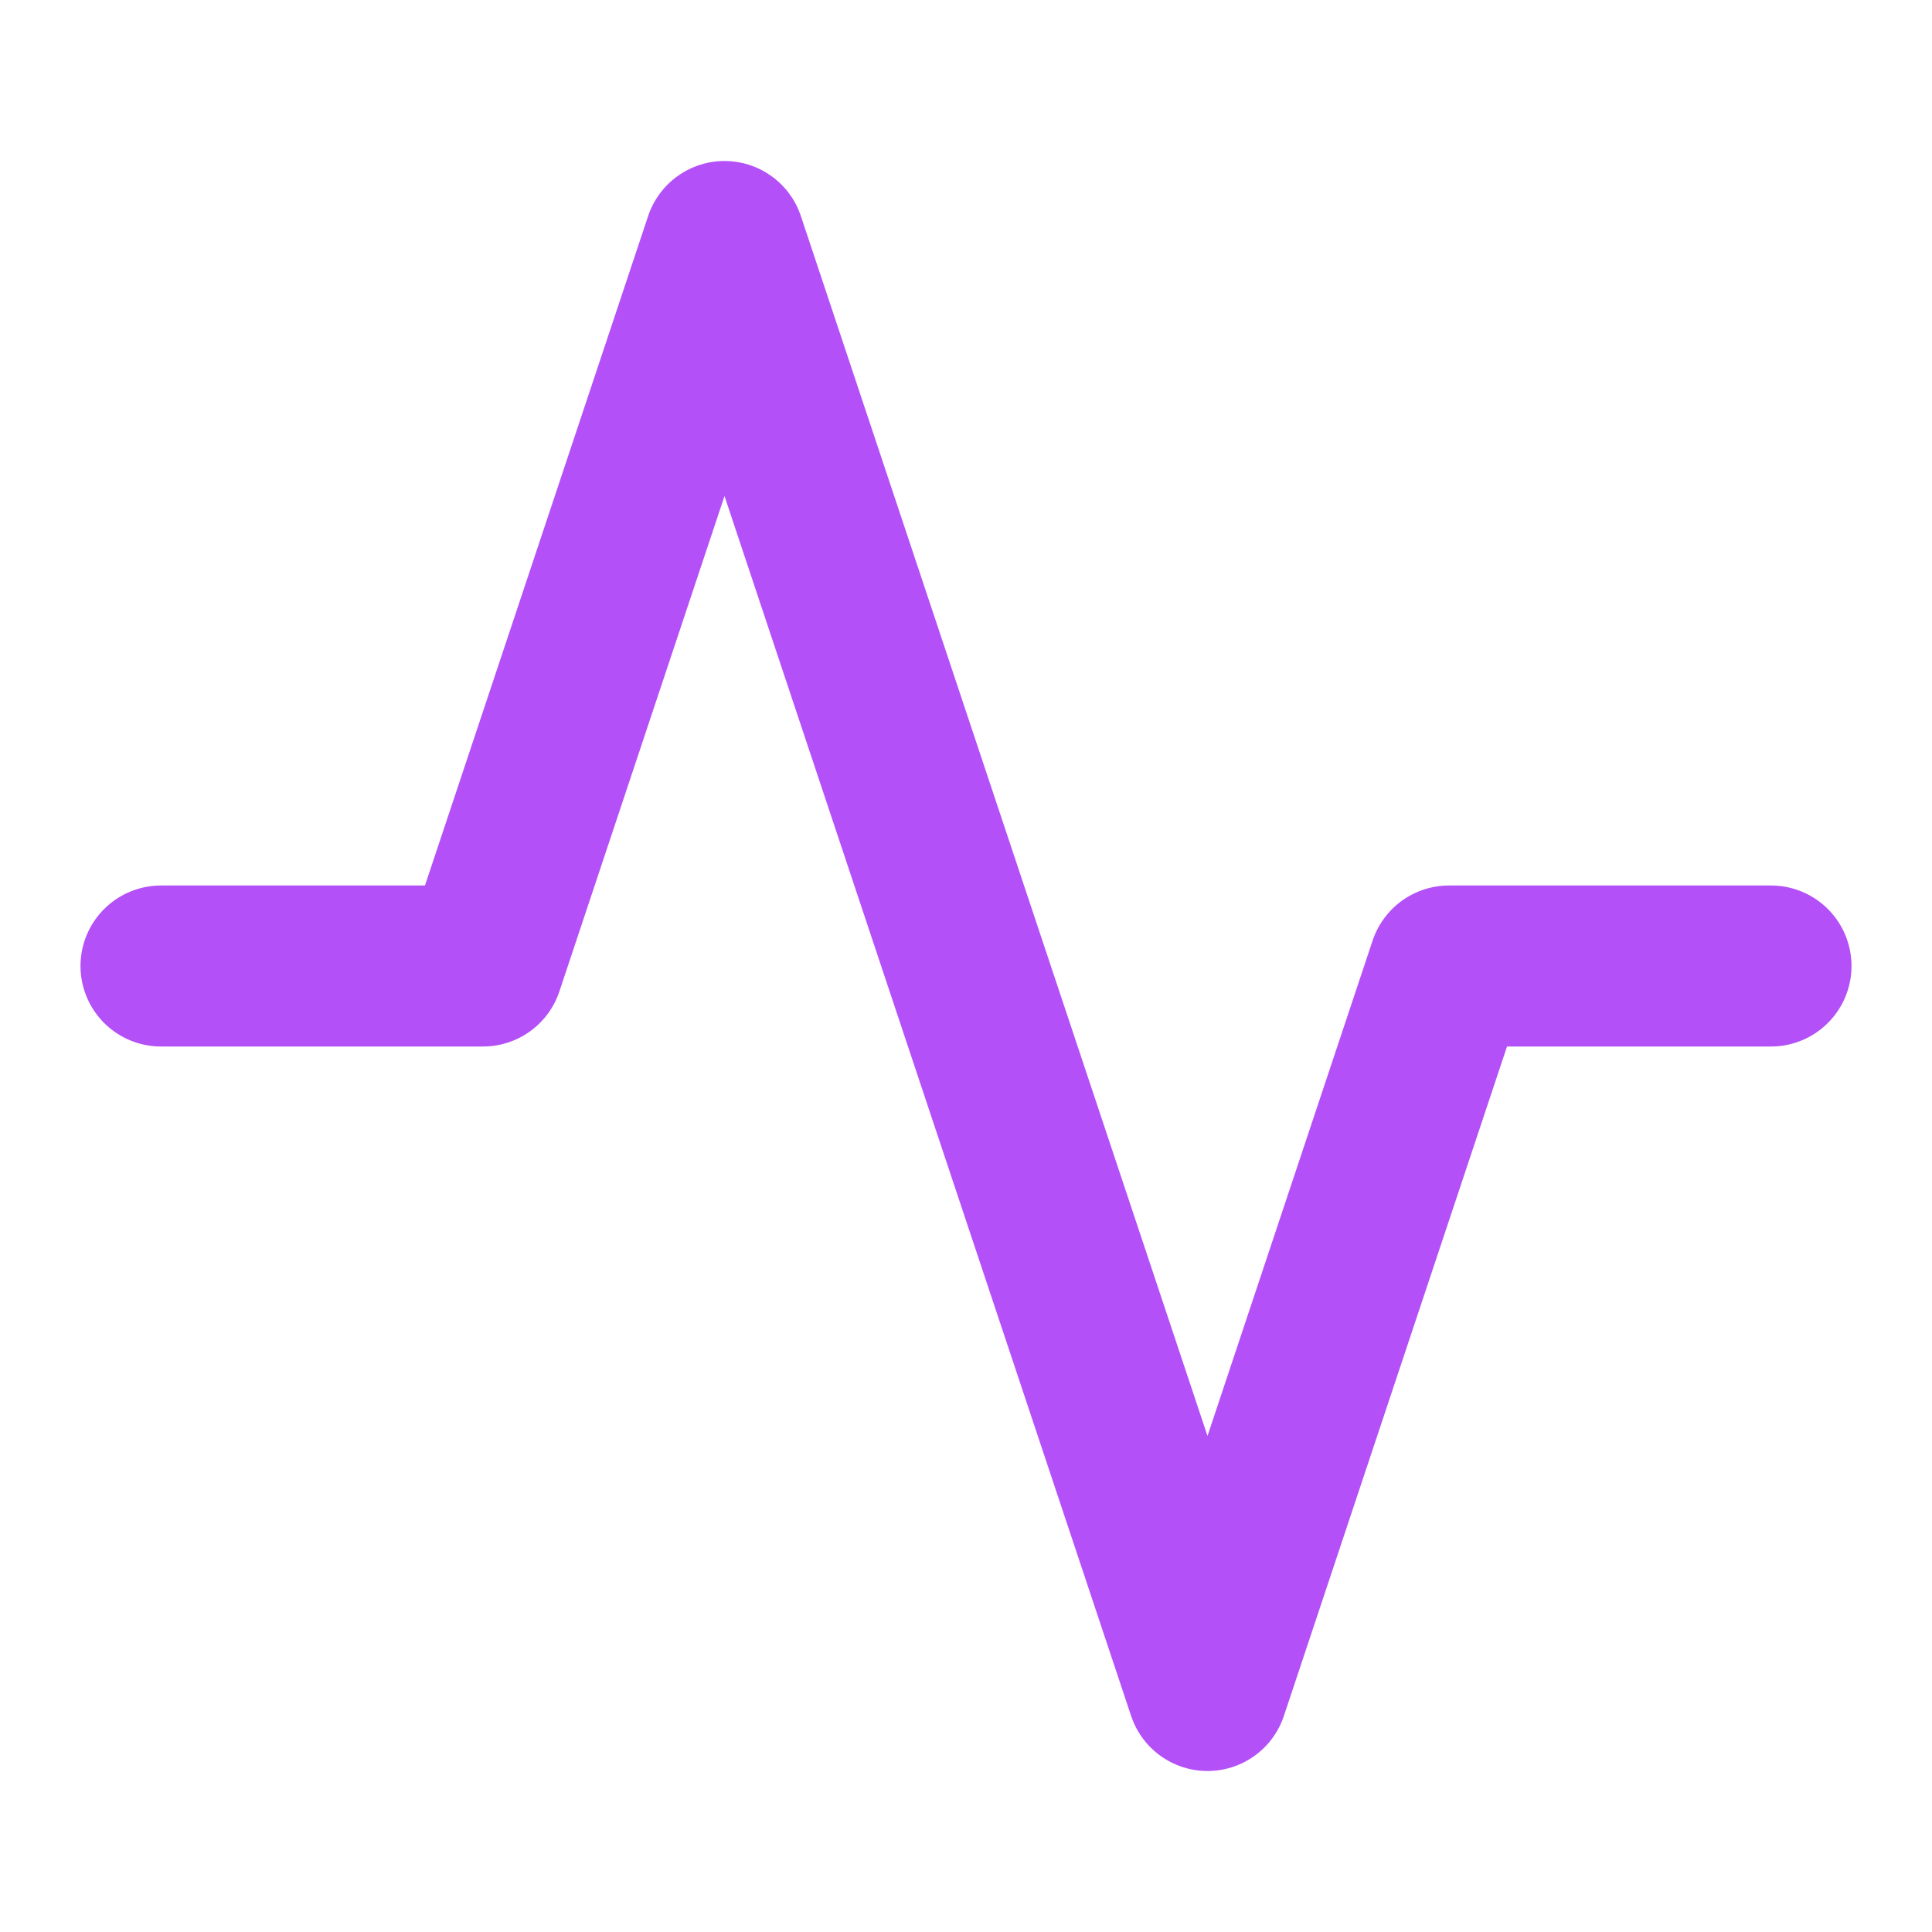
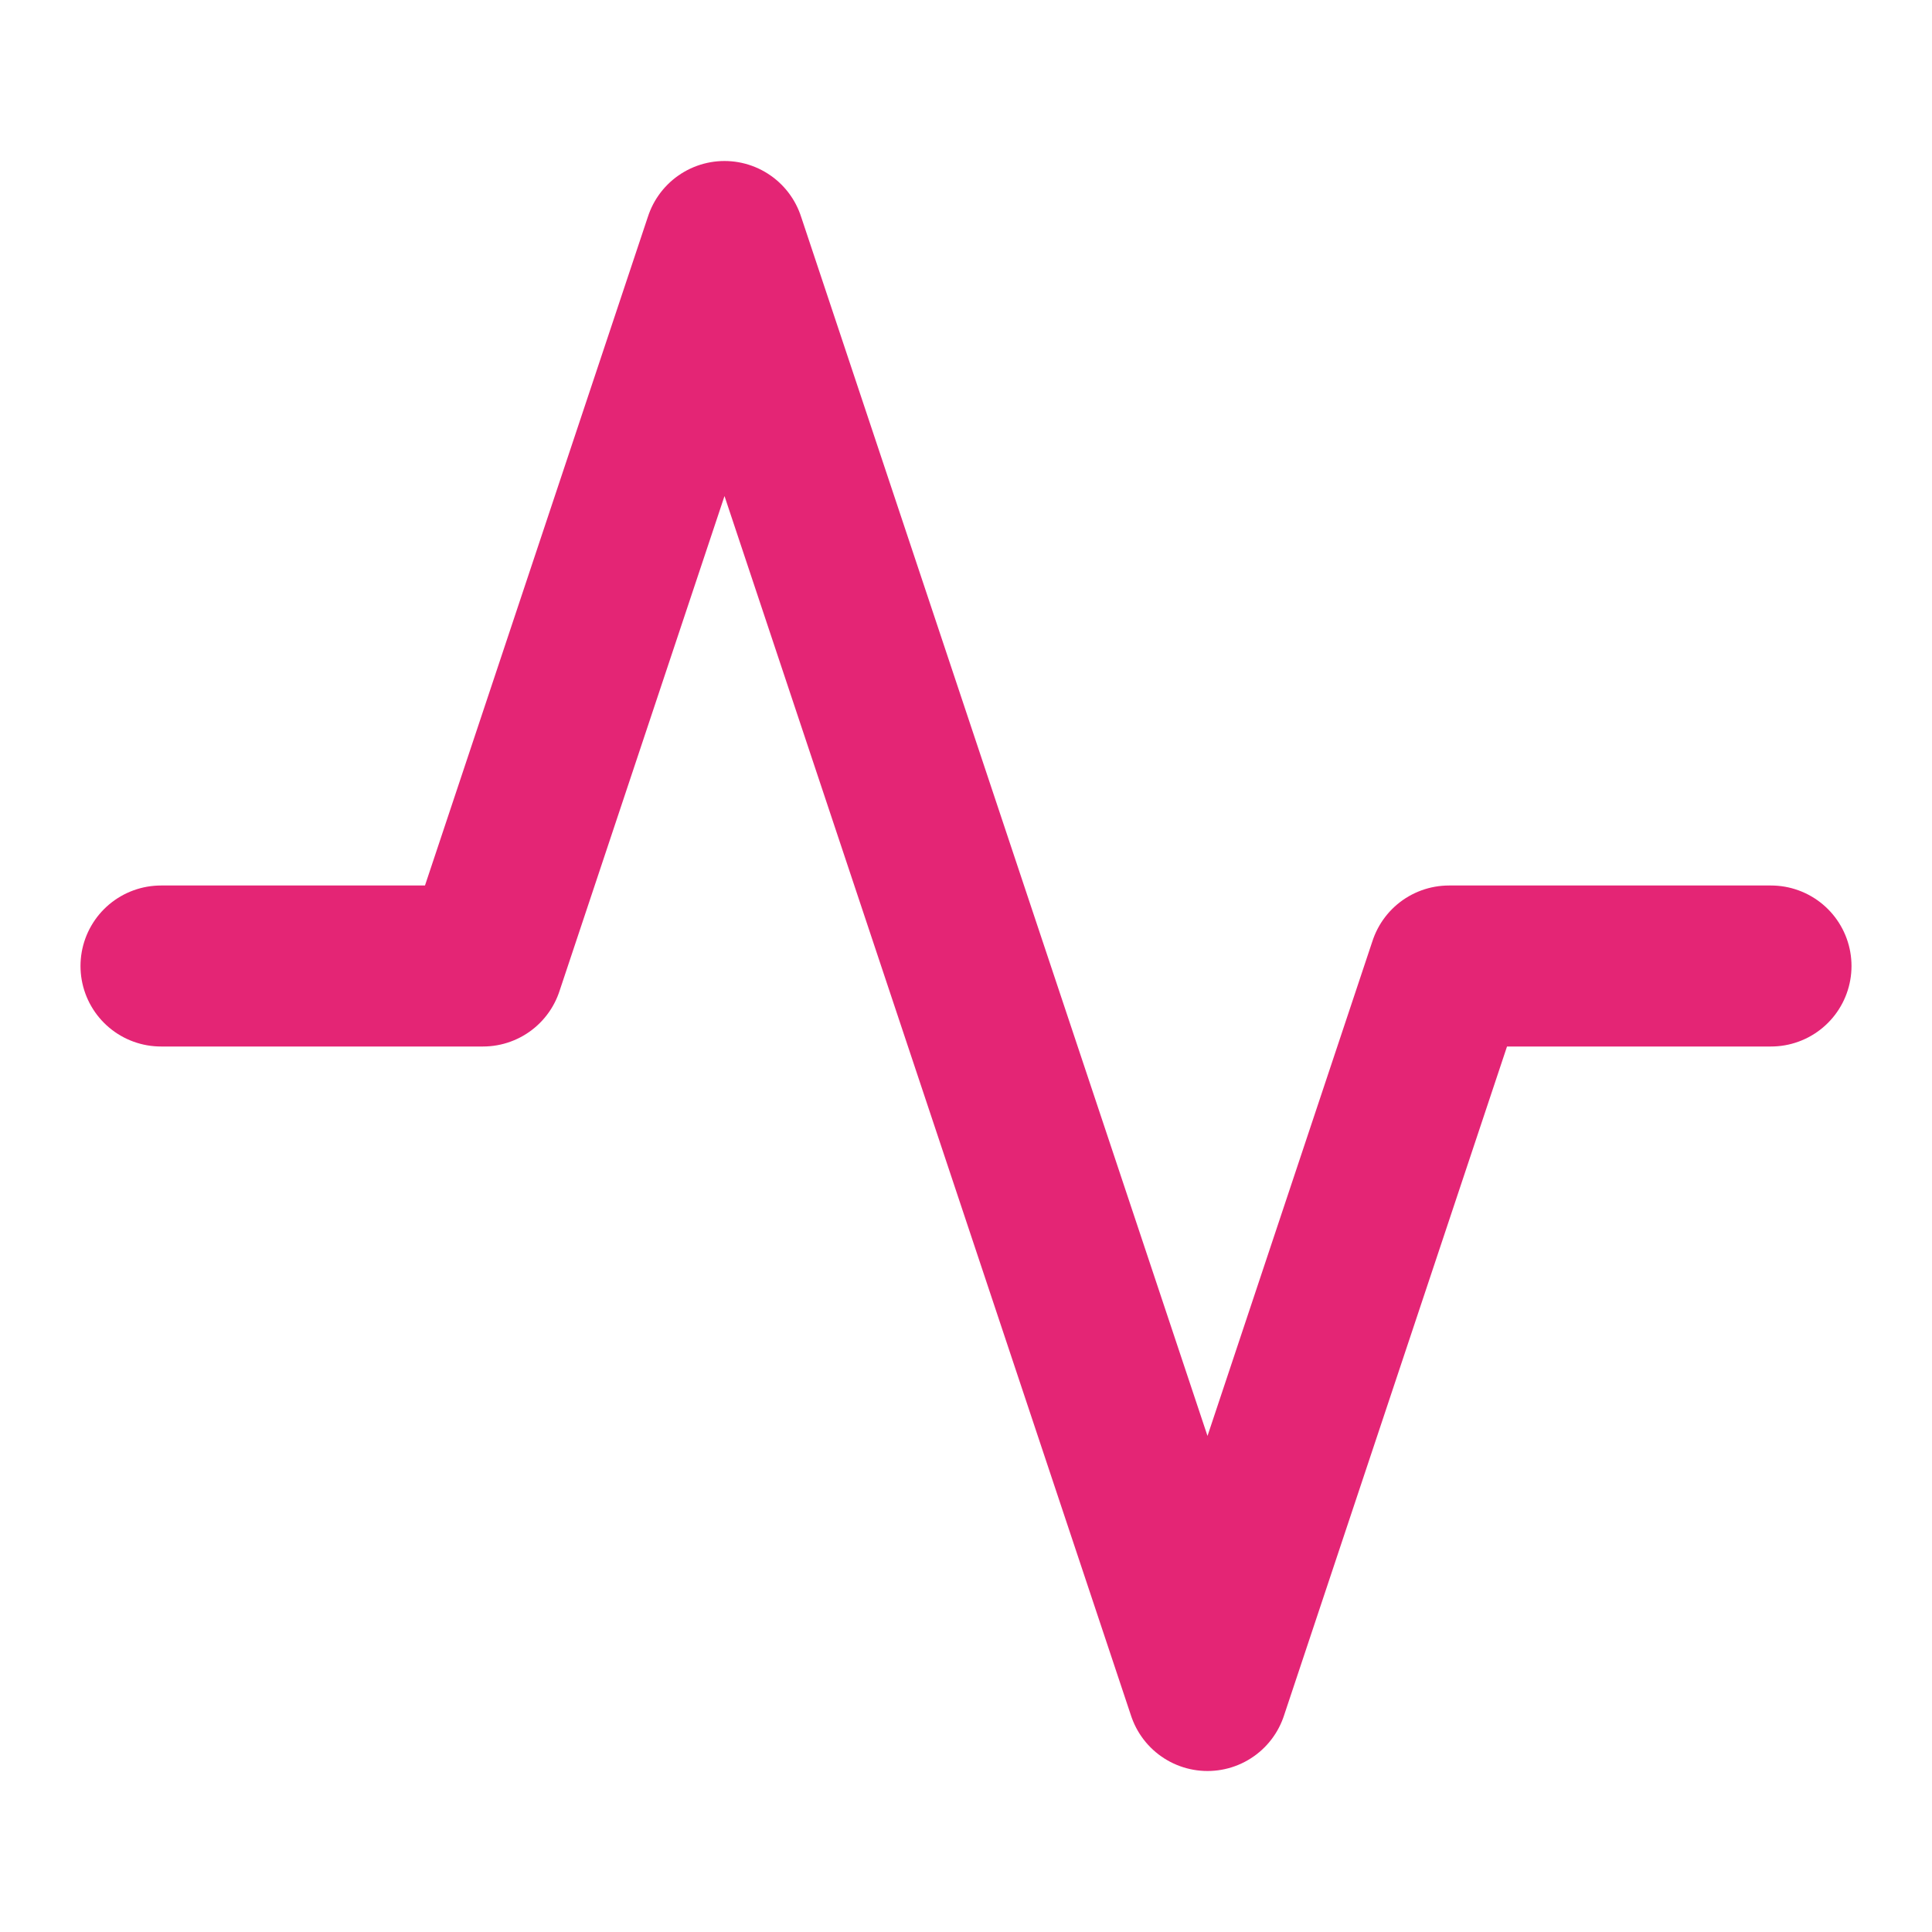
- <svg xmlns="http://www.w3.org/2000/svg" width="24" height="24" viewBox="0 0 24 24" fill="none" stroke="currentColor" stroke-width="2" stroke-linecap="round" stroke-linejoin="round" class="feather feather-activity" color="#B450F7">
+ <svg xmlns="http://www.w3.org/2000/svg" width="24" height="24" viewBox="0 0 24 24" fill="none" stroke="currentColor" stroke-width="2" stroke-linecap="round" stroke-linejoin="round" class="feather feather-activity" color="#e42575">
  <polyline points="22 12 18 12 15 21 9 3 6 12 2 12" />
</svg>
